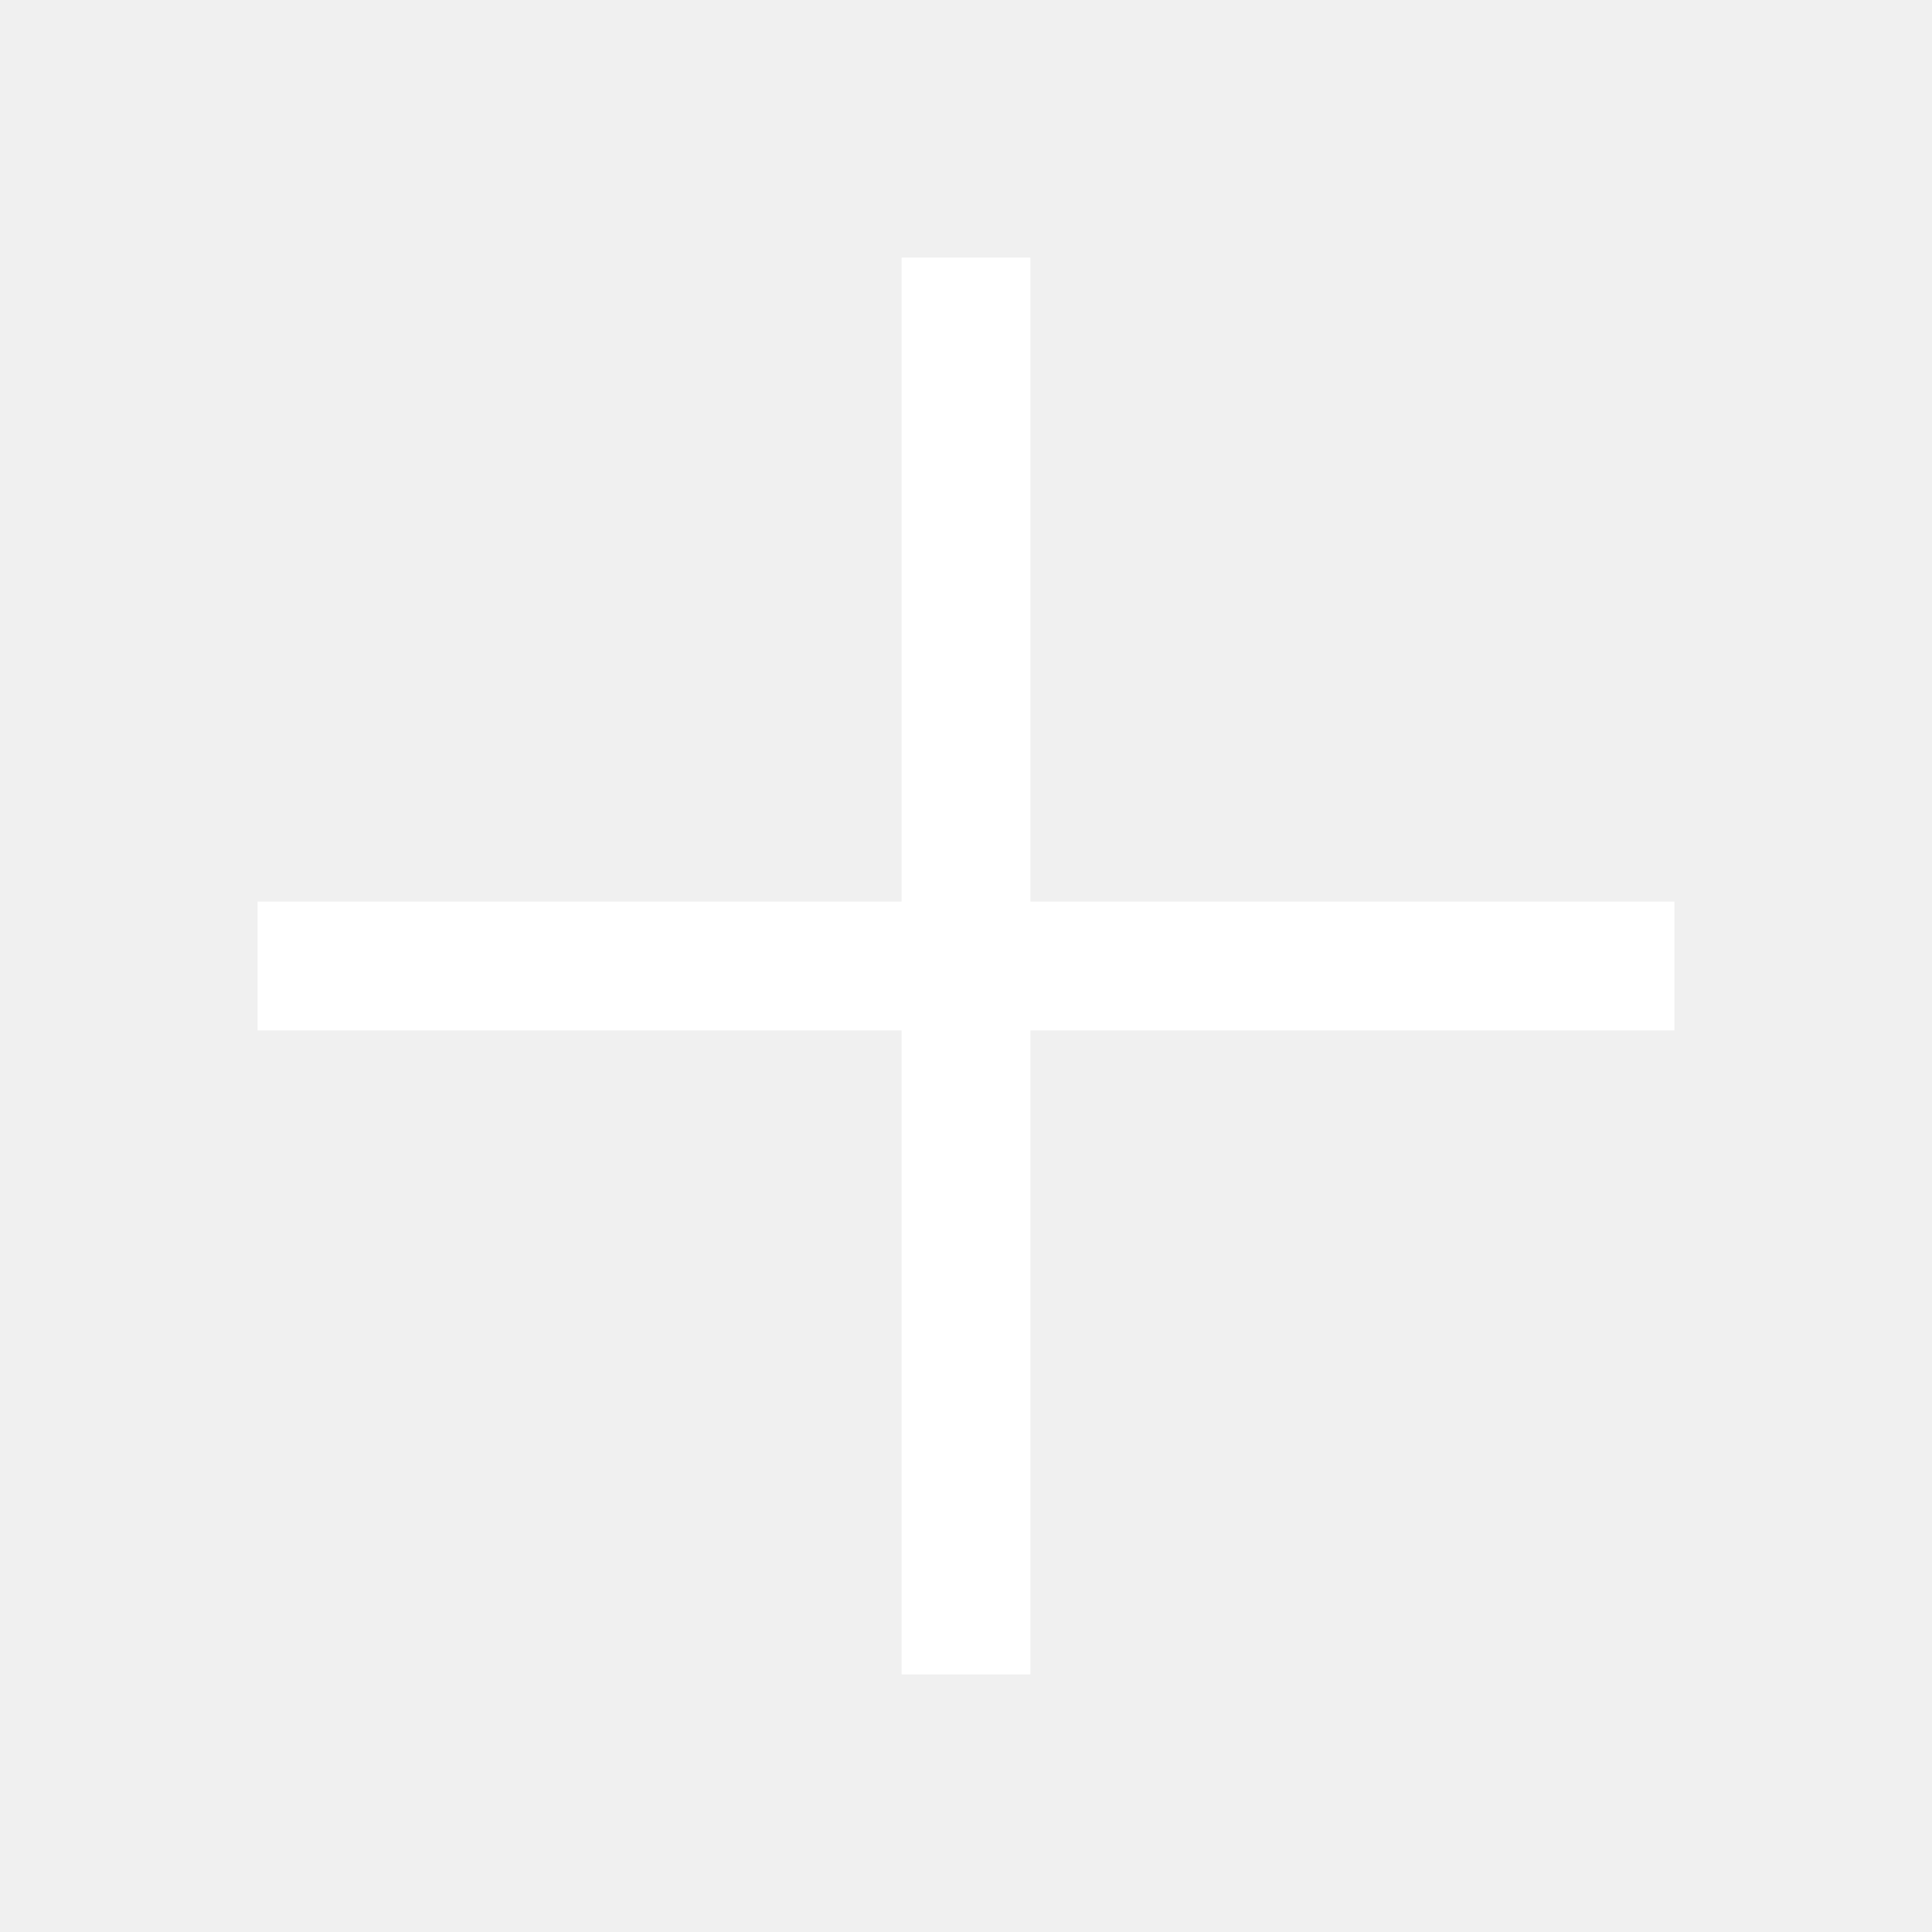
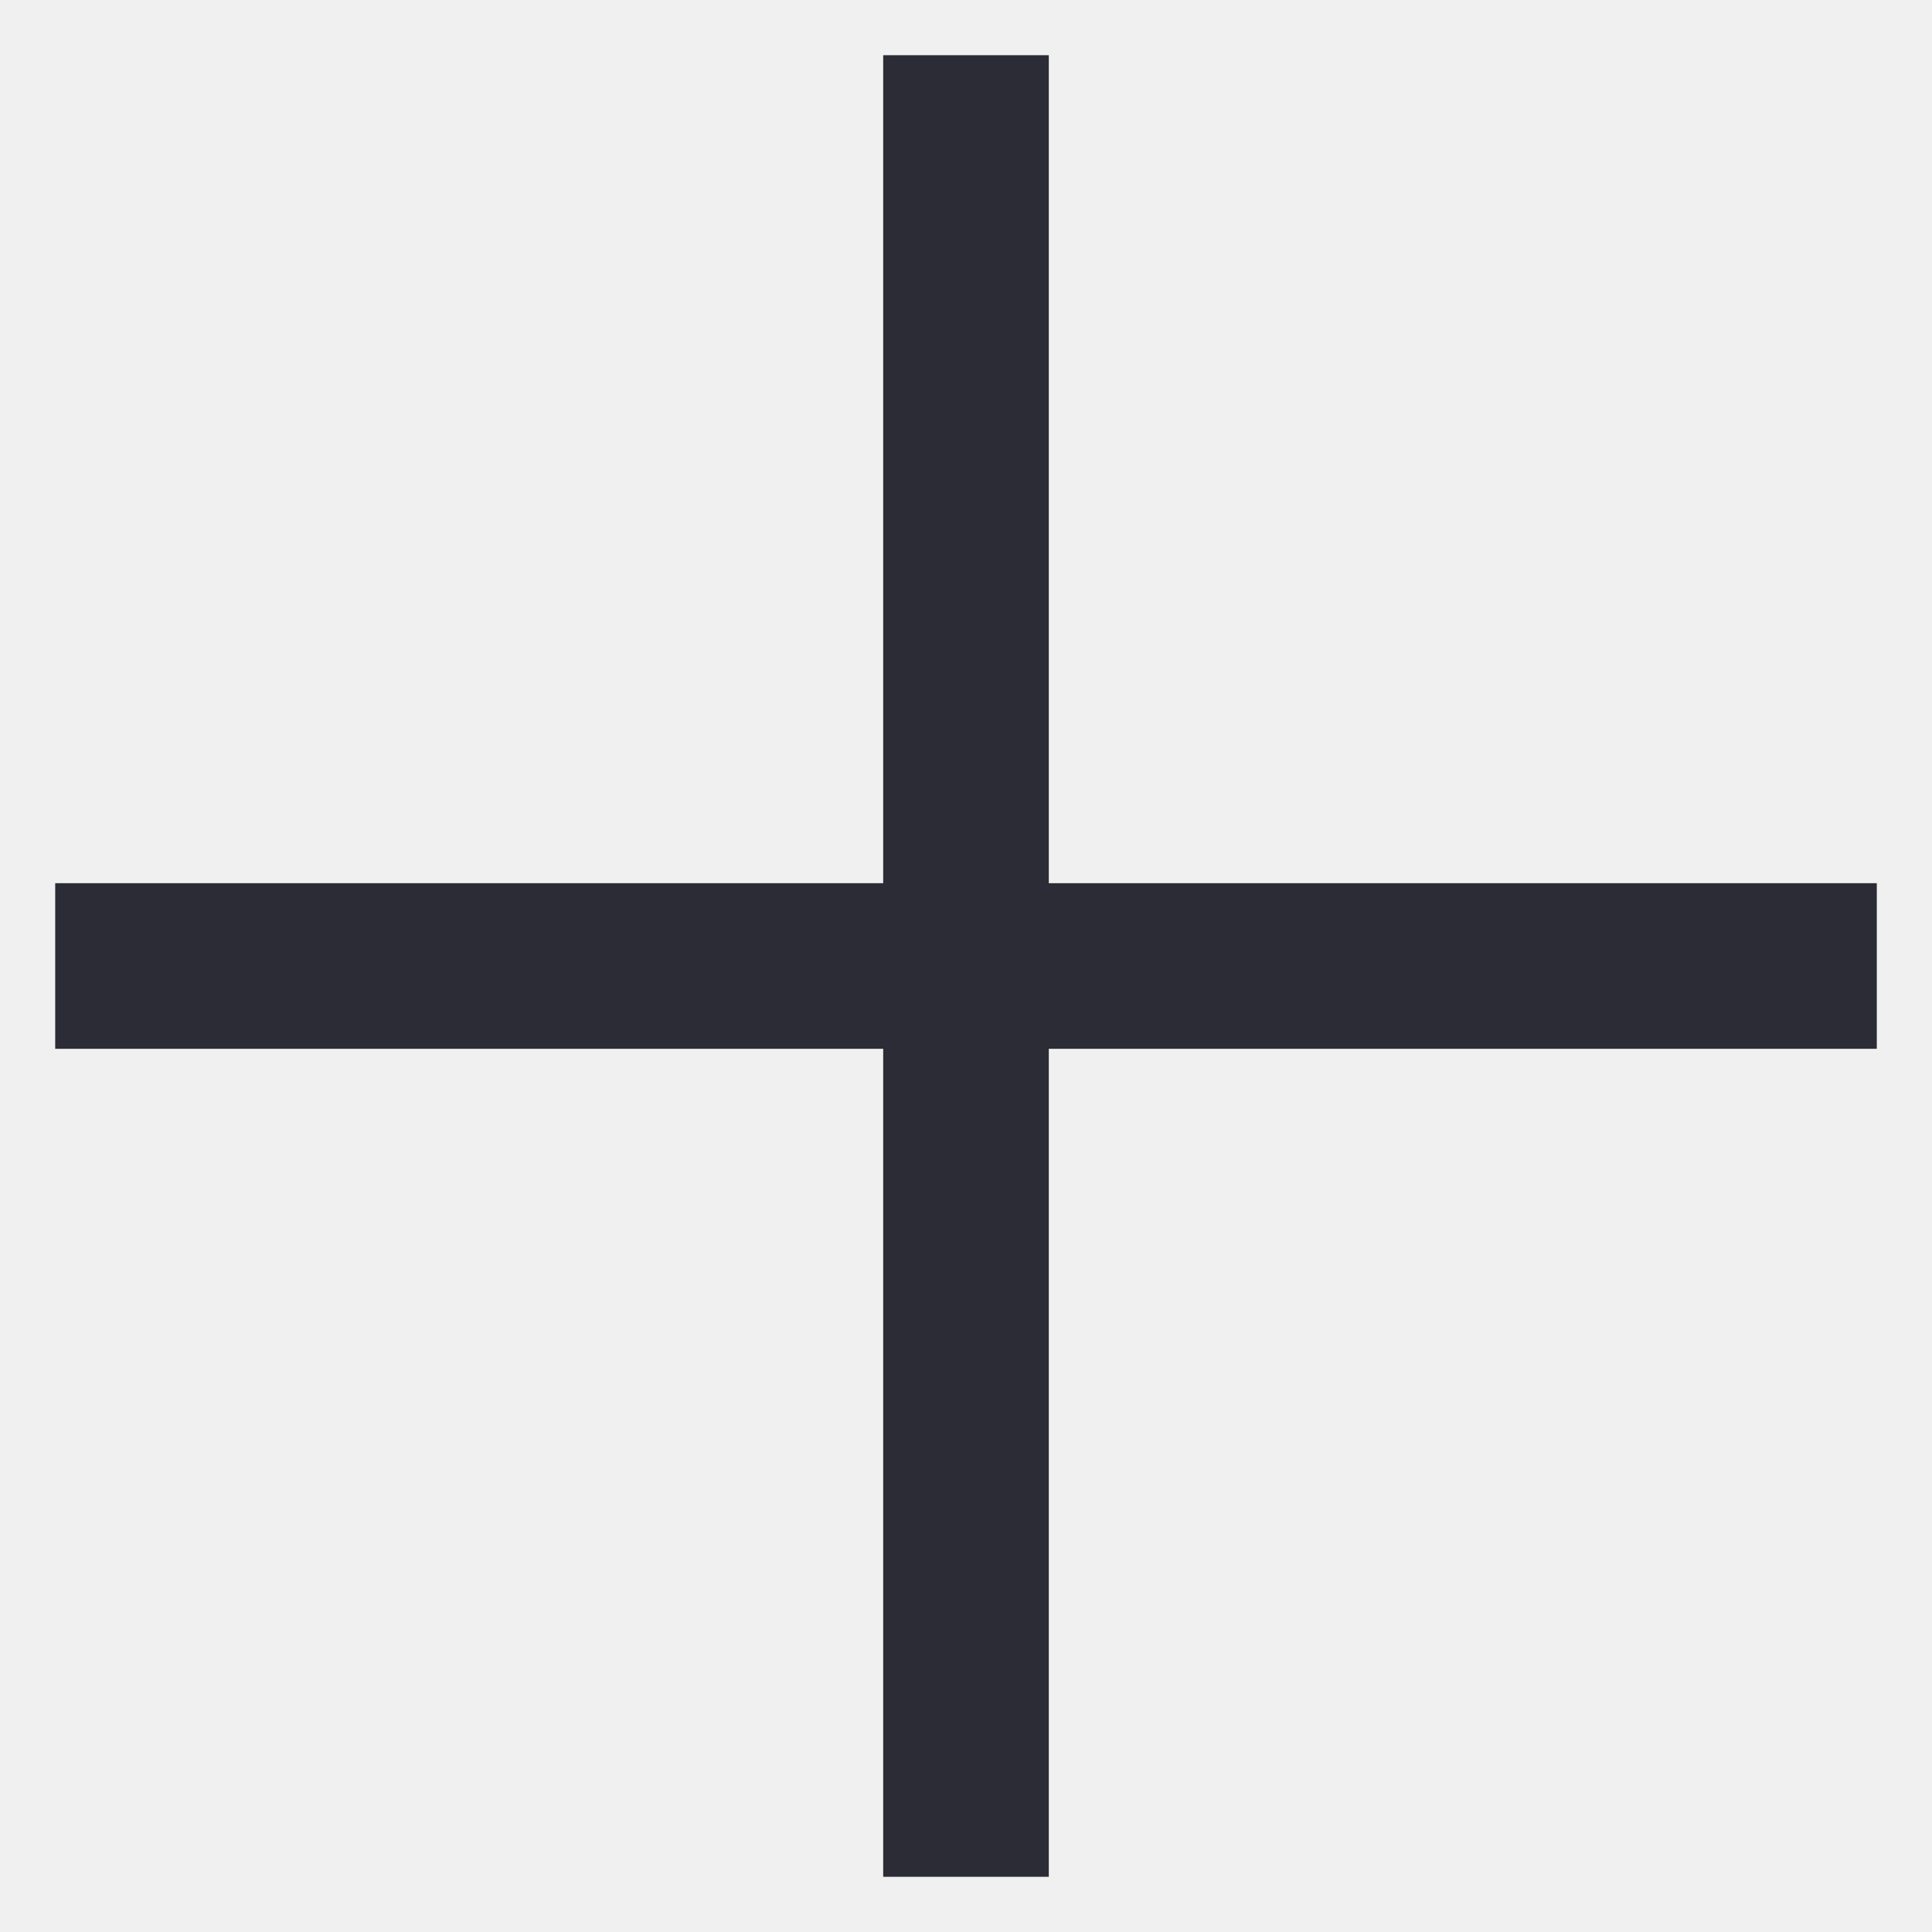
- <svg xmlns="http://www.w3.org/2000/svg" version="1.1" id="Layer_1" x="0px" y="0px" viewBox="0 0 18 18" style="enable-background:new 0 0 18 18;" xml:space="preserve">
-   <style type="text/css">
- 	.st0{fill:#FFFFFF;}
- </style>
-   <polygon class="st0" points="9.6,2.4 8.4,2.4 8.4,8.4 2.4,8.4 2.4,9.6 8.4,9.6 8.4,15.6 9.6,15.6 9.6,9.6 15.6,9.6 15.6,8.4   9.6,8.4 " />
+ <svg xmlns="http://www.w3.org/2000/svg" width="14" height="14" viewBox="0 0 14 14">
+   <polygon fill="#2B2C35" points="7.6 .4 6.4 .4 6.4 6.4 .4 6.4 .4 7.6 6.4 7.6 6.4 13.6 7.6 13.6 7.6 7.6 13.6 7.6 13.6 6.4 7.6 6.4" />
</svg>
